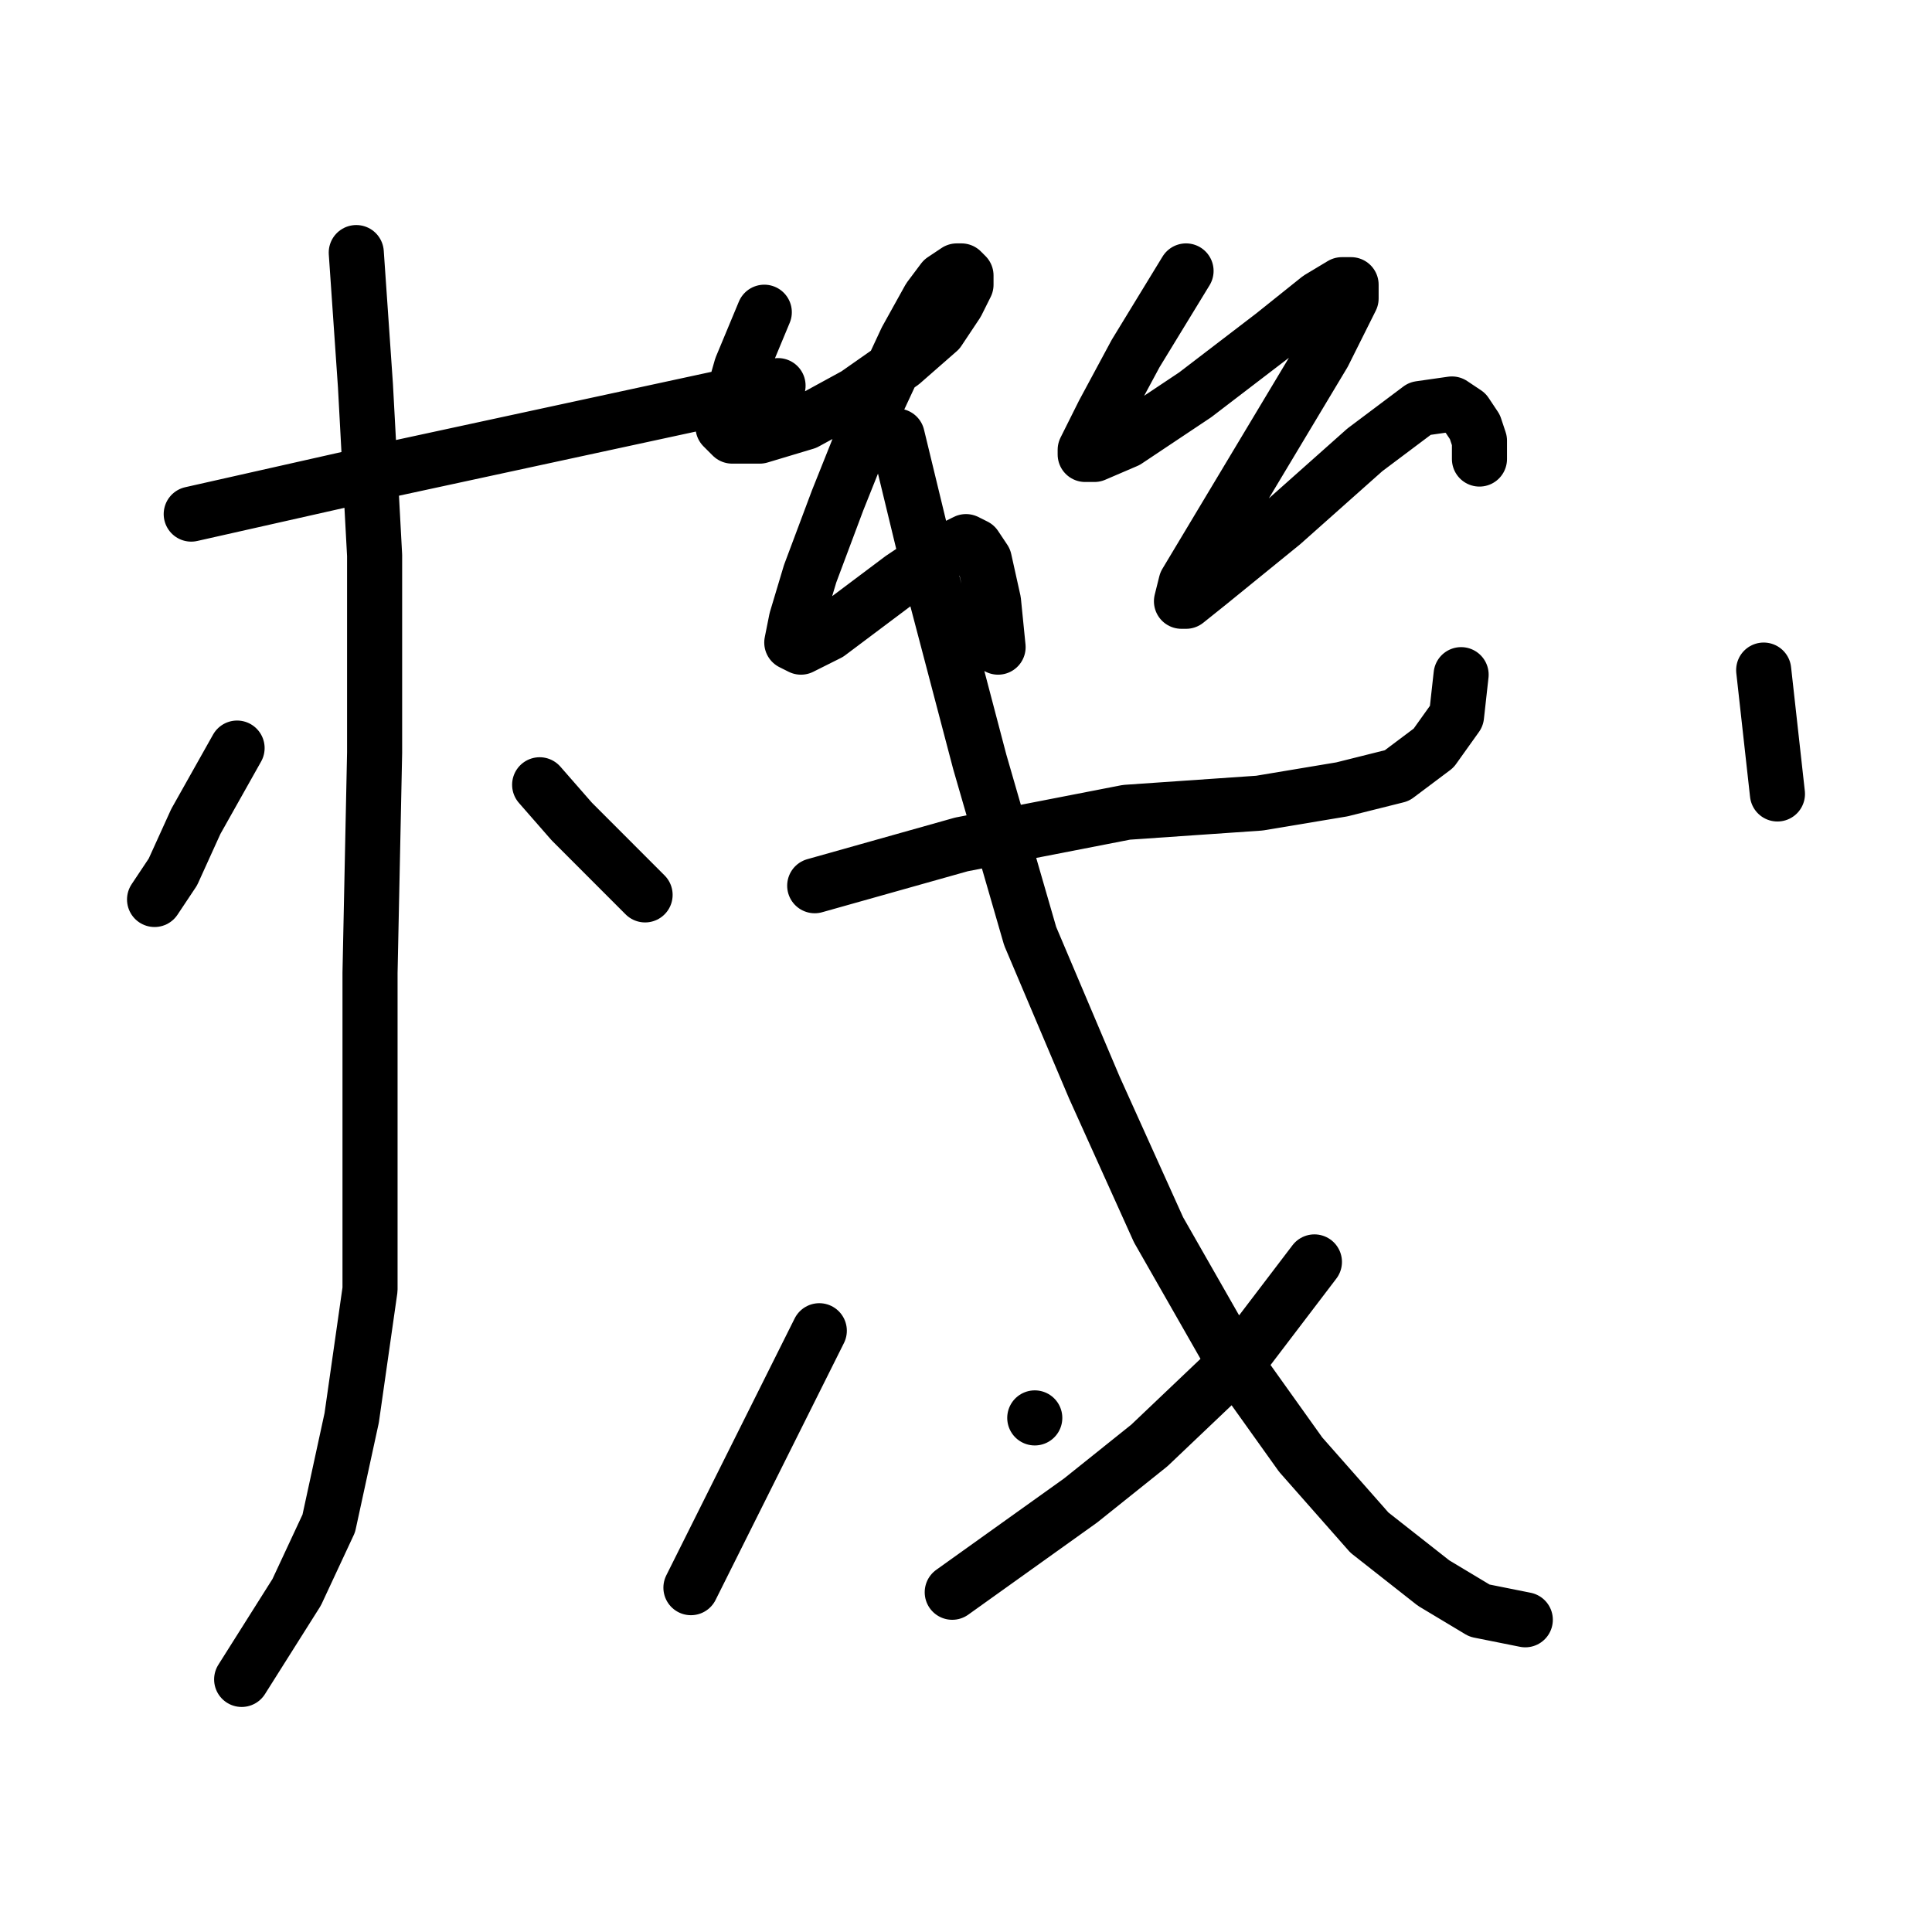
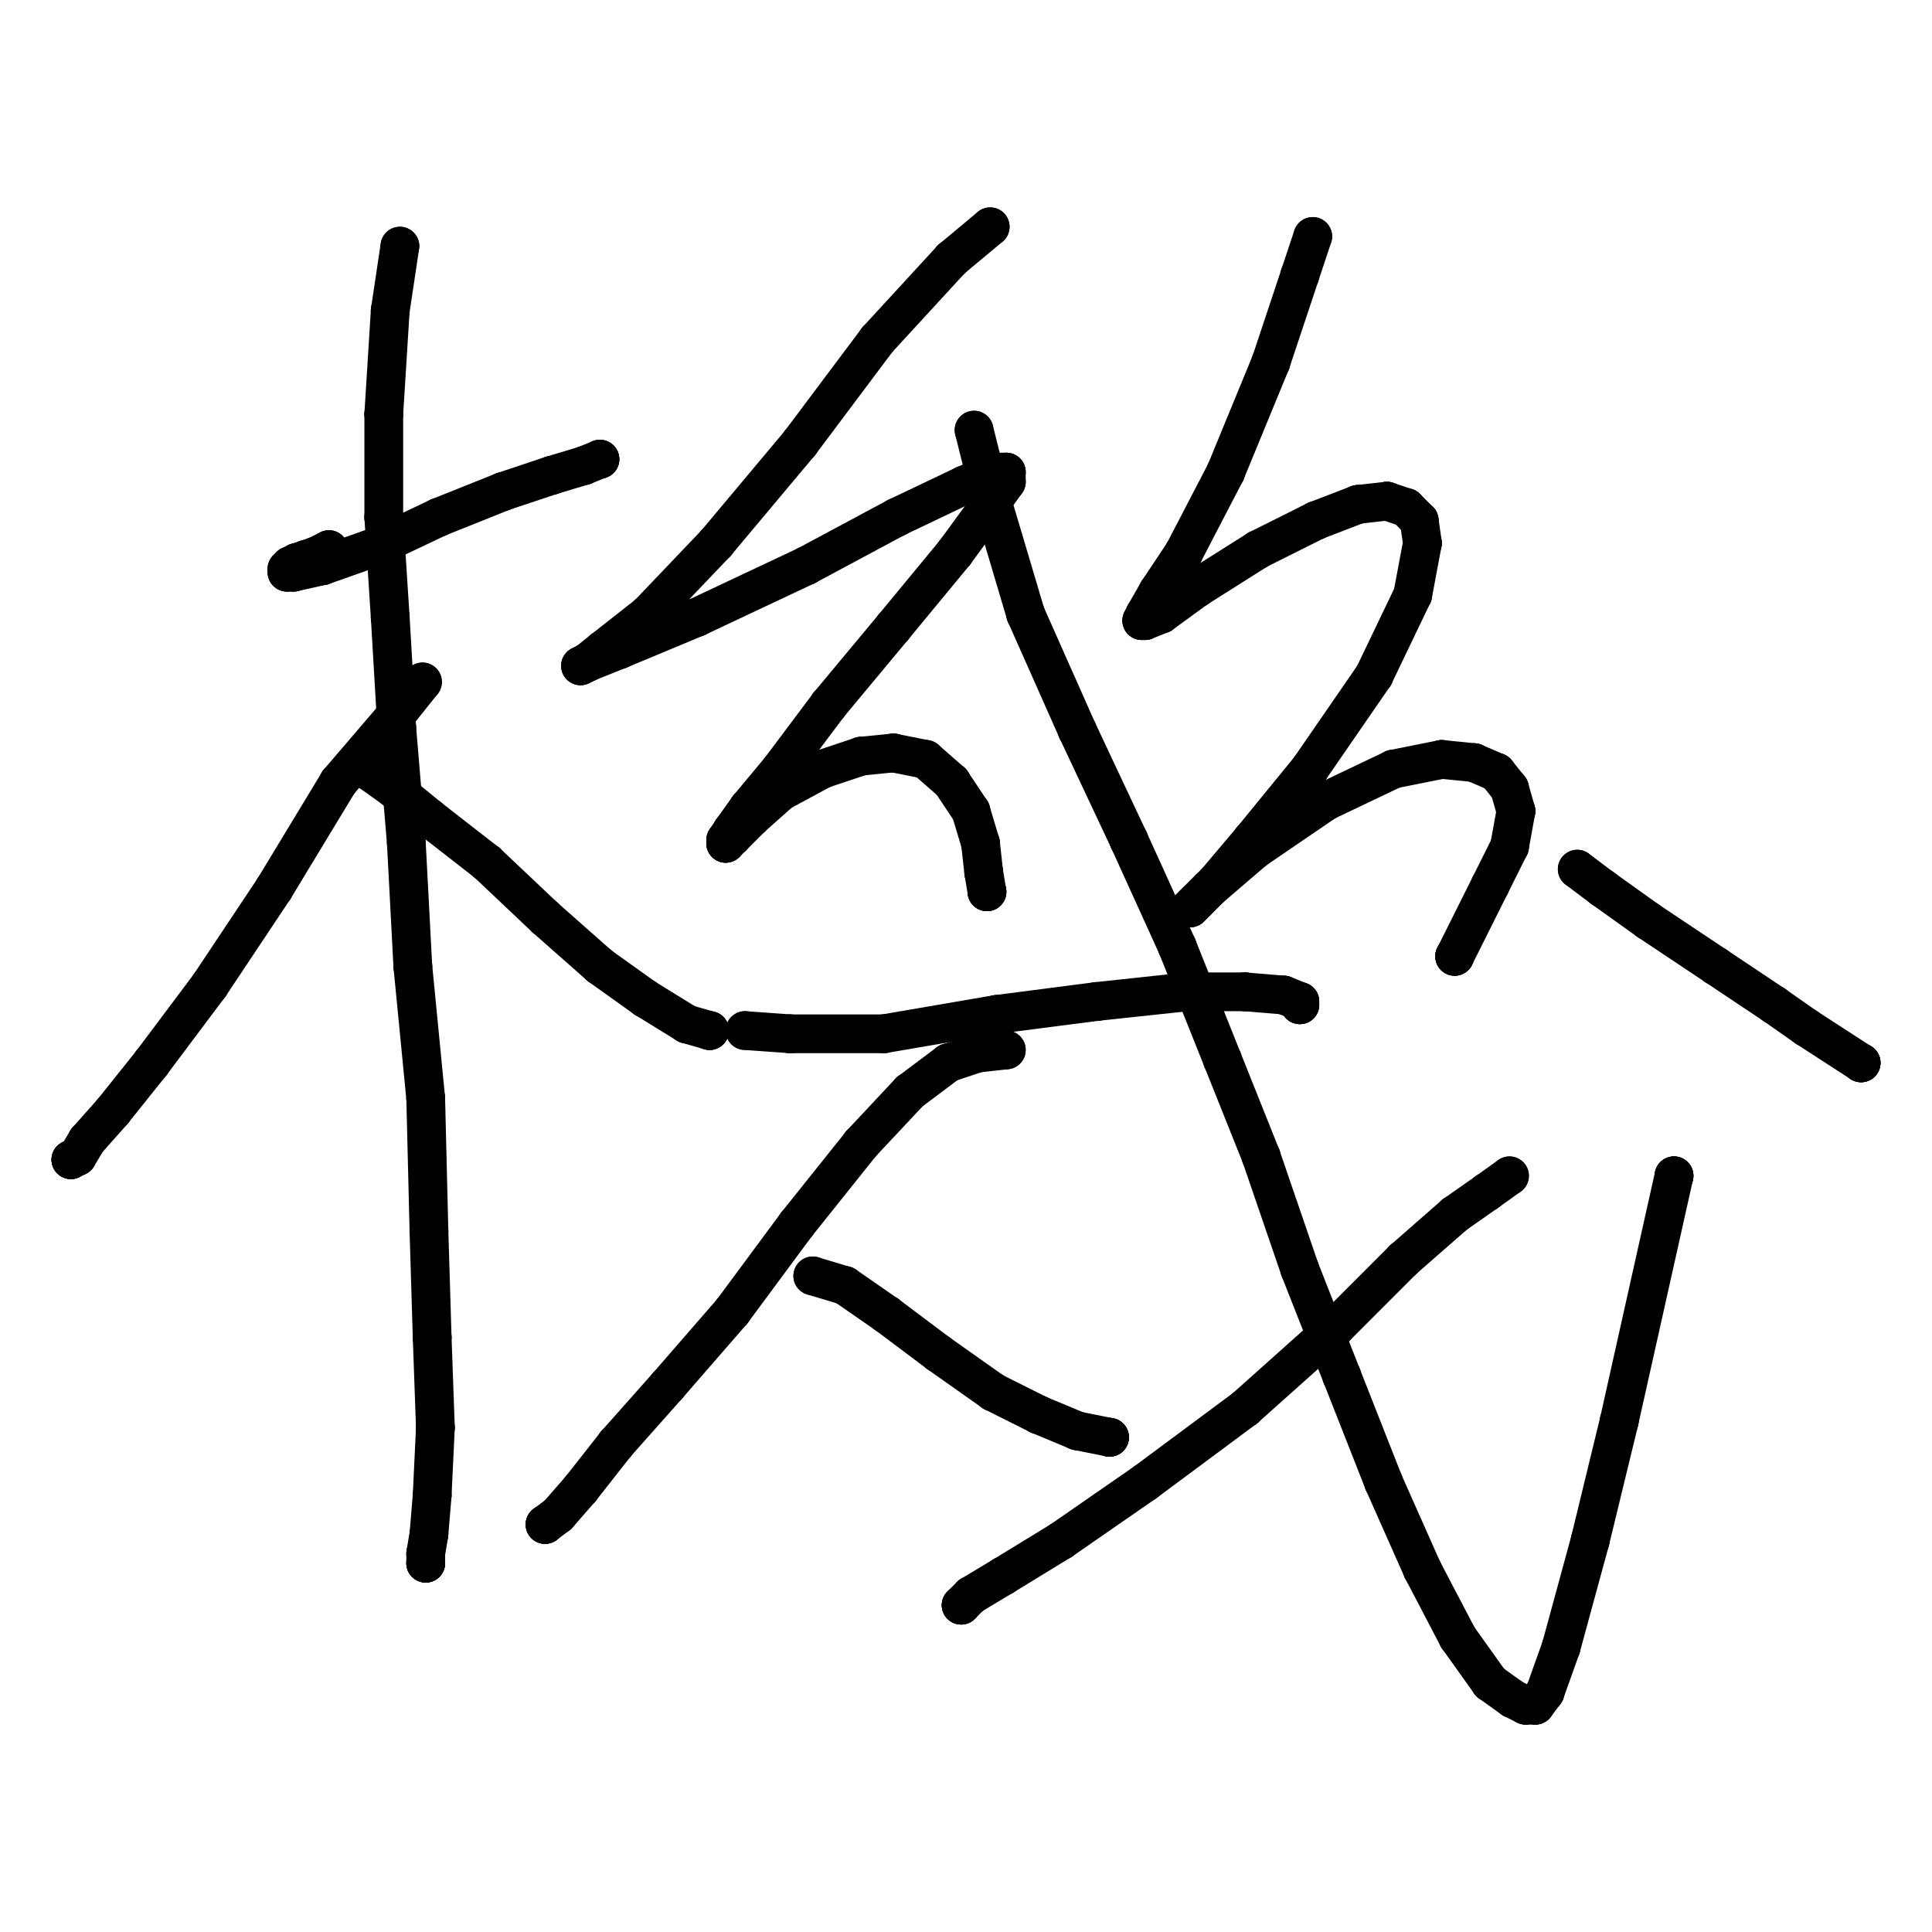
<svg xmlns="http://www.w3.org/2000/svg" viewBox="0 0 300 300" width="300" height="300">
-   <path d="M 29.695 79.828 L 29.695 79.828 L 58.169 73.416 L 120.814 59.88 M 55.322 39.221 L 55.322 39.221 L 56.746 59.88 L 58.169 86.239 L 58.169 116.873 L 57.458 151.069 L 57.458 178.853 L 57.458 200.225 L 54.61 220.172 L 51.051 236.558 L 46.068 247.244 L 37.525 260.779 M 36.814 116.161 L 36.814 116.161 L 30.407 127.559 L 26.847 135.396 L 24.0 139.67 M 83.797 121.86 L 83.797 121.86 L 88.78 127.559 L 100.169 138.958 M 118.678 48.482 L 118.678 48.482 L 115.119 57.031 L 113.695 62.018 L 112.271 64.155 L 112.271 66.292 L 113.695 67.717 L 117.966 67.717 L 125.085 65.58 L 132.915 61.305 L 140.034 56.318 L 145.729 51.332 L 148.576 47.057 L 150 44.207 L 150 42.783 L 149.288 42.07 L 148.576 42.07 L 146.441 43.495 L 144.305 46.345 L 140.746 52.756 L 135.763 63.442 L 130.068 77.691 L 125.797 89.089 L 123.661 96.213 L 122.949 99.775 L 124.373 100.488 L 128.644 98.35 L 134.339 94.076 L 140.034 89.802 L 144.305 86.952 L 147.153 85.527 L 148.576 84.815 L 150 84.102 L 151.424 84.815 L 152.847 86.952 L 154.271 93.364 L 154.983 100.488 M 184.169 42.07 L 184.169 42.07 L 176.339 54.894 L 171.356 64.155 L 169.22 68.429 L 168.508 69.854 L 168.508 70.567 L 169.932 70.567 L 174.915 68.429 L 185.593 61.305 L 197.695 52.044 L 204.814 46.345 L 208.373 44.207 L 209.797 44.207 L 209.797 46.345 L 205.525 54.894 L 196.983 69.142 L 188.441 83.39 L 184.169 90.514 L 183.458 93.364 L 184.169 93.364 L 187.729 90.514 L 199.119 81.253 L 211.932 69.854 L 220.475 63.442 L 225.458 62.73 L 227.593 64.155 L 229.017 66.292 L 229.729 68.429 L 229.729 71.279 M 126.508 137.533 L 126.508 137.533 L 149.288 131.121 L 174.915 126.134 L 195.559 124.71 L 208.373 122.572 L 216.915 120.435 L 222.61 116.161 L 226.169 111.174 L 226.881 104.762 M 139.322 67.717 L 139.322 67.717 L 145.017 91.226 L 152.136 118.298 L 159.966 145.369 L 169.932 168.879 L 179.898 190.963 L 191.288 210.911 L 201.966 225.871 L 212.644 237.982 L 222.61 245.819 L 229.729 250.093 L 236.847 251.518 M 273.864 104.05 L 273.864 104.05 L 276.0 123.285 M 204.102 195.95 L 204.102 195.95 L 192.712 210.911 L 178.475 224.447 L 167.797 232.995 L 147.864 247.244 M 127.22 206.636 L 127.22 206.636 L 120.814 219.46 L 107.288 246.531 M 160.678 220.172 L 160.678 220.172 " stroke="black" stroke-width="8.554" fill="none" stroke-linecap="round" stroke-linejoin="round" />
+   <circle cx="51.079" cy="85.339" r="3.009" fill="black" />
+   <circle cx="49.075" cy="86.341" r="3.009" fill="black" />
+   <path d="M 51.079 85.339 L 49.075 86.341" stroke="black" stroke-width="6.019" stroke-linecap="round" />
+   <circle cx="47.573" cy="86.843" r="3.009" fill="black" />
+   <path d="M 49.075 86.341 L 47.573 86.843" stroke="black" stroke-width="6.019" stroke-linecap="round" />
+   <circle cx="46.07" cy="87.344" r="3.009" fill="black" />
+   <path d="M 47.573 86.843 L 46.07 87.344" stroke="black" stroke-width="6.019" stroke-linecap="round" />
+   <circle cx="45.068" cy="87.845" r="3.009" fill="black" />
+   <path d="M 46.07 87.344 L 45.068 87.845" stroke="black" stroke-width="6.019" stroke-linecap="round" />
+   <circle cx="44.567" cy="88.346" r="3.009" fill="black" />
+   <path d="M 45.068 87.845 L 44.567 88.346" stroke="black" stroke-width="6.019" stroke-linecap="round" />
+   <circle cx="44.567" cy="88.848" r="3.009" fill="black" />
+   <path d="M 44.567 88.346 L 44.567 88.848" stroke="black" stroke-width="6.019" stroke-linecap="round" />
+   <circle cx="45.569" cy="88.848" r="3.009" fill="black" />
+   <path d="M 44.567 88.848 L 45.569 88.848" stroke="black" stroke-width="6.019" stroke-linecap="round" />
+   <circle cx="50.077" cy="87.845" r="3.009" fill="black" />
+   <path d="M 45.569 88.848 L 50.077 87.845" stroke="black" stroke-width="6.019" stroke-linecap="round" />
+   <circle cx="58.592" cy="84.838" r="3.009" fill="black" />
+   <path d="M 50.077 87.845 L 58.592 84.838" stroke="black" stroke-width="6.019" stroke-linecap="round" />
+   <circle cx="68.108" cy="80.326" r="3.009" fill="black" />
+   <path d="M 58.592 84.838 L 68.108 80.326" stroke="black" stroke-width="6.019" stroke-linecap="round" />
+   <circle cx="78.126" cy="76.316" r="3.009" fill="black" />
+   <path d="M 68.108 80.326 L 78.126 76.316" stroke="black" stroke-width="6.019" stroke-linecap="round" />
+   <circle cx="85.639" cy="73.81" r="3.009" fill="black" />
+   <path d="M 78.126 76.316 L 85.639 73.81" stroke="black" stroke-width="6.019" stroke-linecap="round" />
+   <circle cx="90.647" cy="72.306" r="3.009" fill="black" />
+   <path d="M 85.639 73.81 L 90.647 72.306" stroke="black" stroke-width="6.019" stroke-linecap="round" />
+   <circle cx="93.152" cy="71.304" r="3.009" fill="black" />
+   <path d="M 90.647 72.306 L 93.152 71.304" stroke="black" stroke-width="6.019" stroke-linecap="round" />
+   <circle cx="93.152" cy="71.304" r="3.009" fill="black" />
+   <path d="M 93.152 71.304 L 93.152 71.304" stroke="black" stroke-width="6.019" stroke-linecap="round" />
+   <circle cx="62.098" cy="38.221" r="3.009" fill="black" />
+   <circle cx="60.595" cy="48.246" r="3.009" fill="black" />
+   <path d="M 62.098 38.221 L 60.595 48.246" stroke="black" stroke-width="6.019" stroke-linecap="round" />
+   <circle cx="59.593" cy="64.286" r="3.009" fill="black" />
+   <path d="M 60.595 48.246 L 59.593 64.286" stroke="black" stroke-width="6.019" stroke-linecap="round" />
+   <circle cx="59.593" cy="80.326" r="3.009" fill="black" />
+   <path d="M 59.593 64.286 L 59.593 80.326" stroke="black" stroke-width="6.019" stroke-linecap="round" />
+   <circle cx="60.595" cy="95.865" r="3.009" fill="black" />
+   <path d="M 59.593 80.326 L 60.595 95.865" stroke="black" stroke-width="6.019" stroke-linecap="round" />
+   <circle cx="61.597" cy="112.908" r="3.009" fill="black" />
+   <path d="M 60.595 95.865 L 61.597 112.908" stroke="black" stroke-width="6.019" stroke-linecap="round" />
+   <circle cx="63.1" cy="130.953" r="3.009" fill="black" />
+   <path d="M 61.597 112.908 L 63.1 130.953" stroke="black" stroke-width="6.019" stroke-linecap="round" />
+   <circle cx="64.101" cy="150" r="3.009" fill="black" />
+   <path d="M 63.1 130.953 L 64.101 150" stroke="black" stroke-width="6.019" stroke-linecap="round" />
+   <circle cx="66.105" cy="170.551" r="3.009" fill="black" />
+   <path d="M 64.101 150 L 66.105 170.551" stroke="black" stroke-width="6.019" stroke-linecap="round" />
+   <circle cx="66.606" cy="191.102" r="3.009" fill="black" />
+   <path d="M 66.105 170.551 L 66.606 191.102" stroke="black" stroke-width="6.019" stroke-linecap="round" />
+   <circle cx="67.106" cy="207.644" r="3.009" fill="black" />
+   <path d="M 66.606 191.102 L 67.106 207.644" stroke="black" stroke-width="6.019" stroke-linecap="round" />
+   <circle cx="67.607" cy="221.679" r="3.009" fill="black" />
+   <path d="M 67.106 207.644 L 67.607 221.679" stroke="black" stroke-width="6.019" stroke-linecap="round" />
+   <circle cx="67.106" cy="232.205" r="3.009" fill="black" />
+   <path d="M 67.607 221.679 L 67.106 232.205" stroke="black" stroke-width="6.019" stroke-linecap="round" />
+   <circle cx="66.606" cy="238.22" r="3.009" fill="black" />
+   <path d="M 67.106 232.205 L 66.606 238.22" stroke="black" stroke-width="6.019" stroke-linecap="round" />
+   <circle cx="66.105" cy="241.227" r="3.009" fill="black" />
+   <path d="M 66.606 238.22 L 66.105 241.227" stroke="black" stroke-width="6.019" stroke-linecap="round" />
+   <circle cx="66.105" cy="242.731" r="3.009" fill="black" />
+   <path d="M 66.105 241.227 L 66.105 242.731" stroke="black" stroke-width="6.019" stroke-linecap="round" />
+   <circle cx="66.105" cy="242.731" r="3.009" fill="black" />
+   <path d="M 66.105 242.731 L 66.105 242.731" stroke="black" stroke-width="6.019" stroke-linecap="round" />
+   <circle cx="65.604" cy="105.89" r="3.009" fill="black" />
+   <circle cx="61.597" cy="110.903" r="3.009" fill="black" />
+   <path d="M 65.604 105.89 L 61.597 110.903" stroke="black" stroke-width="6.019" stroke-linecap="round" />
+   <circle cx="52.581" cy="121.429" r="3.009" fill="black" />
+   <path d="M 61.597 110.903 L 52.581 121.429" stroke="black" stroke-width="6.019" stroke-linecap="round" />
+   <circle cx="42.564" cy="137.97" r="3.009" fill="black" />
+   <path d="M 52.581 121.429 L 42.564 137.97" stroke="black" stroke-width="6.019" stroke-linecap="round" />
+   <circle cx="32.547" cy="153.007" r="3.009" fill="black" />
+   <path d="M 42.564 137.97 L 32.547 153.007" stroke="black" stroke-width="6.019" stroke-linecap="round" />
+   <circle cx="23.531" cy="165.037" r="3.009" fill="black" />
+   <path d="M 32.547 153.007 L 23.531 165.037" stroke="black" stroke-width="6.019" stroke-linecap="round" />
+   <circle cx="17.521" cy="172.556" r="3.009" fill="black" />
+   <path d="M 23.531 165.037 L 17.521 172.556" stroke="black" stroke-width="6.019" stroke-linecap="round" />
+   <circle cx="13.514" cy="177.067" r="3.009" fill="black" />
+   <path d="M 17.521 172.556 L 13.514 177.067" stroke="black" stroke-width="6.019" stroke-linecap="round" />
+   <circle cx="12.011" cy="179.574" r="3.009" fill="black" />
+   <path d="M 13.514 177.067 L 12.011 179.574" stroke="black" stroke-width="6.019" stroke-linecap="round" />
+   <circle cx="11.009" cy="180.075" r="3.009" fill="black" />
+   <path d="M 12.011 179.574 L 11.009 180.075" stroke="black" stroke-width="6.019" stroke-linecap="round" />
+   <circle cx="11.009" cy="180.075" r="3.009" fill="black" />
+   <path d="M 11.009 180.075 L 11.009 180.075" stroke="black" stroke-width="6.019" stroke-linecap="round" />
+   <circle cx="57.59" cy="119.925" r="3.009" fill="black" />
+   <circle cx="61.096" cy="122.431" r="3.009" fill="black" />
+   <path d="M 57.59 119.925 L 61.096 122.431" stroke="black" stroke-width="6.019" stroke-linecap="round" />
+   <circle cx="66.606" cy="126.943" r="3.009" fill="black" />
+   <path d="M 61.096 122.431 L 66.606 126.943" stroke="black" stroke-width="6.019" stroke-linecap="round" />
+   <circle cx="75.621" cy="133.96" r="3.009" fill="black" />
+   <path d="M 66.606 126.943 L 75.621 133.96" stroke="black" stroke-width="6.019" stroke-linecap="round" />
+   <circle cx="84.637" cy="142.481" r="3.009" fill="black" />
+   <path d="M 75.621 133.96 L 84.637 142.481" stroke="black" stroke-width="6.019" stroke-linecap="round" />
+   <circle cx="93.152" cy="150" r="3.009" fill="black" />
+   <path d="M 84.637 142.481 L 93.152 150" stroke="black" stroke-width="6.019" stroke-linecap="round" />
+   <circle cx="100.164" cy="155.012" r="3.009" fill="black" />
+   <path d="M 93.152 150 L 100.164 155.012" stroke="black" stroke-width="6.019" stroke-linecap="round" />
+   <circle cx="106.675" cy="159.022" r="3.009" fill="black" />
+   <path d="M 100.164 155.012 L 106.675 159.022" stroke="black" stroke-width="6.019" stroke-linecap="round" />
+   <circle cx="110.181" cy="160.025" r="3.009" fill="black" />
+   <path d="M 106.675 159.022 L 110.181 160.025" stroke="black" stroke-width="6.019" stroke-linecap="round" />
+   <circle cx="110.181" cy="160.025" r="3.009" fill="black" />
+   <path d="M 110.181 160.025 L 110.181 160.025" stroke="black" stroke-width="6.019" stroke-linecap="round" />
+   <circle cx="153.756" cy="35.214" r="3.009" fill="black" />
+   <circle cx="147.746" cy="40.226" r="3.009" fill="black" />
+   <path d="M 153.756 35.214 L 147.746 40.226" stroke="black" stroke-width="6.019" stroke-linecap="round" />
+   <circle cx="136.226" cy="52.758" r="3.009" fill="black" />
+   <path d="M 147.746 40.226 L 136.226 52.758" stroke="black" stroke-width="6.019" stroke-linecap="round" />
+   <circle cx="124.205" cy="68.798" r="3.009" fill="black" />
+   <path d="M 136.226 52.758 L 124.205 68.798" stroke="black" stroke-width="6.019" stroke-linecap="round" />
+   <circle cx="111.183" cy="84.336" r="3.009" fill="black" />
+   <path d="M 124.205 68.798 L 111.183 84.336" stroke="black" stroke-width="6.019" stroke-linecap="round" />
+   <circle cx="100.665" cy="95.364" r="3.009" fill="black" />
+   <path d="M 111.183 84.336 L 100.665 95.364" stroke="black" stroke-width="6.019" stroke-linecap="round" />
+   <circle cx="93.652" cy="100.878" r="3.009" fill="black" />
+   <path d="M 100.665 95.364 L 93.652 100.878" stroke="black" stroke-width="6.019" stroke-linecap="round" />
+   <circle cx="91.148" cy="102.883" r="3.009" fill="black" />
+   <path d="M 93.652 100.878 L 91.148 102.883" stroke="black" stroke-width="6.019" stroke-linecap="round" />
+   <circle cx="90.146" cy="103.384" r="3.009" fill="black" />
+   <path d="M 91.148 102.883 L 90.146 103.384" stroke="black" stroke-width="6.019" stroke-linecap="round" />
+   <circle cx="91.148" cy="102.883" r="3.009" fill="black" />
+   <path d="M 90.146 103.384 L 91.148 102.883" stroke="black" stroke-width="6.019" stroke-linecap="round" />
+   <circle cx="96.157" cy="100.878" r="3.009" fill="black" />
+   <path d="M 91.148 102.883 L 96.157 100.878" stroke="black" stroke-width="6.019" stroke-linecap="round" />
+   <circle cx="108.178" cy="95.865" r="3.009" fill="black" />
+   <path d="M 96.157 100.878 L 108.178 95.865" stroke="black" stroke-width="6.019" stroke-linecap="round" />
+   <circle cx="125.207" cy="87.845" r="3.009" fill="black" />
+   <path d="M 108.178 95.865 L 125.207 87.845" stroke="black" stroke-width="6.019" stroke-linecap="round" />
+   <circle cx="139.231" cy="80.326" r="3.009" fill="black" />
+   <path d="M 125.207 87.845 L 139.231 80.326" stroke="black" stroke-width="6.019" stroke-linecap="round" />
+   <circle cx="149.75" cy="75.314" r="3.009" fill="black" />
+   <path d="M 139.231 80.326 L 149.75 75.314" stroke="black" stroke-width="6.019" stroke-linecap="round" />
+   <circle cx="154.257" cy="73.309" r="3.009" fill="black" />
+   <path d="M 149.75 75.314 L 154.257 73.309" stroke="black" stroke-width="6.019" stroke-linecap="round" />
+   <circle cx="156.261" cy="73.309" r="3.009" fill="black" />
+   <path d="M 154.257 73.309 L 156.261 73.309" stroke="black" stroke-width="6.019" stroke-linecap="round" />
+   <circle cx="156.261" cy="74.813" r="3.009" fill="black" />
+   <path d="M 156.261 73.309 L 156.261 74.813" stroke="black" stroke-width="6.019" stroke-linecap="round" />
+   <circle cx="153.756" cy="78.321" r="3.009" fill="black" />
+   <path d="M 156.261 74.813 L 153.756 78.321" stroke="black" stroke-width="6.019" stroke-linecap="round" />
+   <circle cx="148.247" cy="85.84" r="3.009" fill="black" />
+   <path d="M 153.756 78.321 L 148.247 85.84" stroke="black" stroke-width="6.019" stroke-linecap="round" />
+   <circle cx="138.73" cy="97.369" r="3.009" fill="black" />
+   <path d="M 148.247 85.84 L 138.73 97.369" stroke="black" stroke-width="6.019" stroke-linecap="round" />
+   <circle cx="128.713" cy="109.399" r="3.009" fill="black" />
+   <path d="M 138.73 97.369 L 128.713 109.399" stroke="black" stroke-width="6.019" stroke-linecap="round" />
+   <circle cx="121.2" cy="119.424" r="3.009" fill="black" />
+   <path d="M 128.713 109.399 L 121.2 119.424" stroke="black" stroke-width="6.019" stroke-linecap="round" />
+   <circle cx="116.191" cy="125.439" r="3.009" fill="black" />
+   <path d="M 121.2 119.424 L 116.191 125.439" stroke="black" stroke-width="6.019" stroke-linecap="round" />
+   <circle cx="113.687" cy="128.948" r="3.009" fill="black" />
+   <path d="M 116.191 125.439 L 113.687 128.948" stroke="black" stroke-width="6.019" stroke-linecap="round" />
+   <circle cx="112.685" cy="130.451" r="3.009" fill="black" />
+   <path d="M 113.687 128.948 L 112.685 130.451" stroke="black" stroke-width="6.019" stroke-linecap="round" />
+   <circle cx="112.685" cy="130.953" r="3.009" fill="black" />
+   <path d="M 112.685 130.451 L 112.685 130.953" stroke="black" stroke-width="6.019" stroke-linecap="round" />
+   <circle cx="113.687" cy="129.95" r="3.009" fill="black" />
+   <path d="M 112.685 130.953 L 113.687 129.95" stroke="black" stroke-width="6.019" stroke-linecap="round" />
+   <circle cx="116.692" cy="126.943" r="3.009" fill="black" />
+   <path d="M 113.687 129.95 L 116.692 126.943" stroke="black" stroke-width="6.019" stroke-linecap="round" />
+   <circle cx="121.2" cy="122.933" r="3.009" fill="black" />
+   <path d="M 116.692 126.943 L 121.2 122.933" stroke="black" stroke-width="6.019" stroke-linecap="round" />
+   <circle cx="127.711" cy="119.424" r="3.009" fill="black" />
+   <path d="M 121.2 122.933 L 127.711 119.424" stroke="black" stroke-width="6.019" stroke-linecap="round" />
+   <circle cx="133.722" cy="117.419" r="3.009" fill="black" />
+   <path d="M 127.711 119.424 L 133.722 117.419" stroke="black" stroke-width="6.019" stroke-linecap="round" />
+   <circle cx="138.73" cy="116.918" r="3.009" fill="black" />
+   <path d="M 133.722 117.419 L 138.73 116.918" stroke="black" stroke-width="6.019" stroke-linecap="round" />
+   <circle cx="143.739" cy="117.92" r="3.009" fill="black" />
+   <path d="M 138.73 116.918 L 143.739 117.92" stroke="black" stroke-width="6.019" stroke-linecap="round" />
+   <circle cx="147.746" cy="121.429" r="3.009" fill="black" />
+   <path d="M 143.739 117.92 L 147.746 121.429" stroke="black" stroke-width="6.019" stroke-linecap="round" />
+   <circle cx="150.751" cy="125.94" r="3.009" fill="black" />
+   <path d="M 147.746 121.429 L 150.751 125.94" stroke="black" stroke-width="6.019" stroke-linecap="round" />
+   <circle cx="152.254" cy="130.953" r="3.009" fill="black" />
+   <path d="M 150.751 125.94 L 152.254 130.953" stroke="black" stroke-width="6.019" stroke-linecap="round" />
+   <circle cx="152.755" cy="135.464" r="3.009" fill="black" />
+   <path d="M 152.254 130.953 L 152.755 135.464" stroke="black" stroke-width="6.019" stroke-linecap="round" />
+   <circle cx="153.256" cy="138.471" r="3.009" fill="black" />
+   <path d="M 152.755 135.464 L 153.256 138.471" stroke="black" stroke-width="6.019" stroke-linecap="round" />
+   <circle cx="153.256" cy="138.471" r="3.009" fill="black" />
+   <path d="M 153.256 138.471 L 153.256 138.471" stroke="black" stroke-width="6.019" stroke-linecap="round" />
+   <circle cx="203.843" cy="36.718" r="3.009" fill="black" />
+   <circle cx="201.84" cy="42.733" r="3.009" fill="black" />
+   <path d="M 203.843 36.718 L 201.84 42.733" stroke="black" stroke-width="6.019" stroke-linecap="round" />
+   <circle cx="197.332" cy="56.266" r="3.009" fill="black" />
+   <path d="M 201.84 42.733 L 197.332 56.266" stroke="black" stroke-width="6.019" stroke-linecap="round" />
+   <circle cx="190.32" cy="73.309" r="3.009" fill="black" />
+   <path d="M 197.332 56.266 L 190.32 73.309" stroke="black" stroke-width="6.019" stroke-linecap="round" />
+   <circle cx="183.809" cy="85.84" r="3.009" fill="black" />
+   <path d="M 190.32 73.309 L 183.809 85.84" stroke="black" stroke-width="6.019" stroke-linecap="round" />
+   <circle cx="179.802" cy="91.855" r="3.009" fill="black" />
+   <path d="M 183.809 85.84 L 179.802 91.855" stroke="black" stroke-width="6.019" stroke-linecap="round" />
+   <circle cx="177.798" cy="95.364" r="3.009" fill="black" />
+   <path d="M 179.802 91.855 L 177.798 95.364" stroke="black" stroke-width="6.019" stroke-linecap="round" />
+   <circle cx="177.297" cy="96.366" r="3.009" fill="black" />
+   <path d="M 177.798 95.364 L 177.297 96.366" stroke="black" stroke-width="6.019" stroke-linecap="round" />
+   <circle cx="177.798" cy="96.366" r="3.009" fill="black" />
+   <path d="M 177.297 96.366 L 177.798 96.366" stroke="black" stroke-width="6.019" stroke-linecap="round" />
+   <circle cx="180.302" cy="95.364" r="3.009" fill="black" />
+   <path d="M 177.798 96.366 L 180.302 95.364" stroke="black" stroke-width="6.019" stroke-linecap="round" />
+   <circle cx="185.812" cy="91.354" r="3.009" fill="black" />
+   <path d="M 180.302 95.364 L 185.812 91.354" stroke="black" stroke-width="6.019" stroke-linecap="round" />
+   <circle cx="195.328" cy="85.339" r="3.009" fill="black" />
+   <path d="M 185.812 91.354 L 195.328 85.339" stroke="black" stroke-width="6.019" stroke-linecap="round" />
+   <circle cx="204.344" cy="80.828" r="3.009" fill="black" />
+   <path d="M 195.328 85.339 L 204.344 80.828" stroke="black" stroke-width="6.019" stroke-linecap="round" />
+   <circle cx="210.855" cy="78.321" r="3.009" fill="black" />
+   <path d="M 204.344 80.828 L 210.855 78.321" stroke="black" stroke-width="6.019" stroke-linecap="round" />
+   <circle cx="215.363" cy="77.82" r="3.009" fill="black" />
+   <path d="M 210.855 78.321 L 215.363 77.82" stroke="black" stroke-width="6.019" stroke-linecap="round" />
+   <circle cx="218.368" cy="78.823" r="3.009" fill="black" />
+   <path d="M 215.363 77.82 L 218.368 78.823" stroke="black" stroke-width="6.019" stroke-linecap="round" />
+   <circle cx="220.372" cy="80.828" r="3.009" fill="black" />
+   <path d="M 218.368 78.823 L 220.372 80.828" stroke="black" stroke-width="6.019" stroke-linecap="round" />
+   <circle cx="220.873" cy="84.336" r="3.009" fill="black" />
+   <path d="M 220.372 80.828 L 220.873 84.336" stroke="black" stroke-width="6.019" stroke-linecap="round" />
+   <circle cx="219.37" cy="92.356" r="3.009" fill="black" />
+   <path d="M 220.873 84.336 L 219.37 92.356" stroke="black" stroke-width="6.019" stroke-linecap="round" />
+   <circle cx="213.36" cy="104.888" r="3.009" fill="black" />
+   <path d="M 219.37 92.356 L 213.36 104.888" stroke="black" stroke-width="6.019" stroke-linecap="round" />
+   <circle cx="203.342" cy="119.424" r="3.009" fill="black" />
+   <path d="M 213.36 104.888 L 203.342 119.424" stroke="black" stroke-width="6.019" stroke-linecap="round" />
+   <circle cx="194.327" cy="130.451" r="3.009" fill="black" />
+   <path d="M 203.342 119.424 L 194.327 130.451" stroke="black" stroke-width="6.019" stroke-linecap="round" />
+   <circle cx="188.817" cy="136.968" r="3.009" fill="black" />
+   <path d="M 194.327 130.451 L 188.817 136.968" stroke="black" stroke-width="6.019" stroke-linecap="round" />
+   <circle cx="185.812" cy="139.975" r="3.009" fill="black" />
+   <path d="M 188.817 136.968 L 185.812 139.975" stroke="black" stroke-width="6.019" stroke-linecap="round" />
+   <circle cx="184.81" cy="140.978" r="3.009" fill="black" />
+   <path d="M 185.812 139.975 L 184.81 140.978" stroke="black" stroke-width="6.019" stroke-linecap="round" />
+   <circle cx="185.311" cy="140.476" r="3.009" fill="black" />
+   <path d="M 184.81 140.978 L 185.311 140.476" stroke="black" stroke-width="6.019" stroke-linecap="round" />
+   <circle cx="187.815" cy="137.97" r="3.009" fill="black" />
+   <path d="M 185.311 140.476 L 187.815 137.97" stroke="black" stroke-width="6.019" stroke-linecap="round" />
+   <circle cx="194.828" cy="131.955" r="3.009" fill="black" />
+   <path d="M 187.815 137.97 L 194.828 131.955" stroke="black" stroke-width="6.019" stroke-linecap="round" />
+   <circle cx="205.847" cy="124.436" r="3.009" fill="black" />
+   <path d="M 194.828 131.955 L 205.847 124.436" stroke="black" stroke-width="6.019" stroke-linecap="round" />
+   <circle cx="216.365" cy="119.424" r="3.009" fill="black" />
+   <path d="M 205.847 124.436 L 216.365 119.424" stroke="black" stroke-width="6.019" stroke-linecap="round" />
+   <circle cx="223.878" cy="117.92" r="3.009" fill="black" />
+   <path d="M 216.365 119.424 L 223.878 117.92" stroke="black" stroke-width="6.019" stroke-linecap="round" />
+   <circle cx="228.887" cy="118.421" r="3.009" fill="black" />
+   <path d="M 223.878 117.92 L 228.887 118.421" stroke="black" stroke-width="6.019" stroke-linecap="round" />
+   <circle cx="232.393" cy="119.925" r="3.009" fill="black" />
+   <path d="M 228.887 118.421 L 232.393 119.925" stroke="black" stroke-width="6.019" stroke-linecap="round" />
+   <circle cx="234.396" cy="122.431" r="3.009" fill="black" />
+   <path d="M 232.393 119.925 L 234.396 122.431" stroke="black" stroke-width="6.019" stroke-linecap="round" />
+   <circle cx="235.398" cy="125.94" r="3.009" fill="black" />
+   <path d="M 234.396 122.431 L 235.398 125.94" stroke="black" stroke-width="6.019" stroke-linecap="round" />
+   <circle cx="234.396" cy="131.454" r="3.009" fill="black" />
+   <path d="M 235.398 125.94 L 234.396 131.454" stroke="black" stroke-width="6.019" stroke-linecap="round" />
+   <circle cx="231.391" cy="137.469" r="3.009" fill="black" />
+   <path d="M 234.396 131.454 L 231.391 137.469" stroke="black" stroke-width="6.019" stroke-linecap="round" />
+   <circle cx="225.881" cy="148.496" r="3.009" fill="black" />
+   <path d="M 231.391 137.469 L 225.881 148.496" stroke="black" stroke-width="6.019" stroke-linecap="round" />
+   <circle cx="225.881" cy="148.496" r="3.009" fill="black" />
+   <path d="M 225.881 148.496 L 225.881 148.496" stroke="black" stroke-width="6.019" stroke-linecap="round" />
+   <circle cx="115.691" cy="160.025" r="3.009" fill="black" />
+   <circle cx="122.703" cy="160.526" r="3.009" fill="black" />
+   <path d="M 115.691 160.025 L 122.703 160.526" stroke="black" stroke-width="6.019" stroke-linecap="round" />
+   <circle cx="137.228" cy="160.526" r="3.009" fill="black" />
+   <path d="M 122.703 160.526 L 137.228 160.526" stroke="black" stroke-width="6.019" stroke-linecap="round" />
+   <circle cx="154.758" cy="157.519" r="3.009" fill="black" />
+   <path d="M 137.228 160.526 L 154.758 157.519" stroke="black" stroke-width="6.019" stroke-linecap="round" />
+   <circle cx="170.285" cy="155.514" r="3.009" fill="black" />
+   <path d="M 154.758 157.519 L 170.285 155.514" stroke="black" stroke-width="6.019" stroke-linecap="round" />
+   <circle cx="184.309" cy="154.01" r="3.009" fill="black" />
+   <path d="M 170.285 155.514 L 184.309 154.01" stroke="black" stroke-width="6.019" stroke-linecap="round" />
+   <circle cx="193.325" cy="154.01" r="3.009" fill="black" />
+   <path d="M 184.309 154.01 L 193.325 154.01" stroke="black" stroke-width="6.019" stroke-linecap="round" />
+   <circle cx="199.335" cy="154.511" r="3.009" fill="black" />
+   <path d="M 193.325 154.01 L 199.335 154.511" stroke="black" stroke-width="6.019" stroke-linecap="round" />
+   <circle cx="201.84" cy="155.514" r="3.009" fill="black" />
+   <path d="M 199.335 154.511 L 201.84 155.514" stroke="black" stroke-width="6.019" stroke-linecap="round" />
+   <circle cx="201.84" cy="156.015" r="3.009" fill="black" />
+   <path d="M 201.84 155.514 L 201.84 156.015" stroke="black" stroke-width="6.019" stroke-linecap="round" />
+   <circle cx="201.84" cy="156.015" r="3.009" fill="black" />
+   <path d="M 201.84 156.015 L 201.84 156.015" stroke="black" stroke-width="6.019" stroke-linecap="round" />
+   <circle cx="156.261" cy="163.032" r="3.009" fill="black" />
+   <circle cx="151.753" cy="163.534" r="3.009" fill="black" />
+   <path d="M 156.261 163.032 L 151.753 163.534" stroke="black" stroke-width="6.019" stroke-linecap="round" />
+   <circle cx="147.245" cy="165.037" r="3.009" fill="black" />
+   <path d="M 151.753 163.534 L 147.245 165.037" stroke="black" stroke-width="6.019" stroke-linecap="round" />
+   <circle cx="141.235" cy="169.549" r="3.009" fill="black" />
+   <path d="M 147.245 165.037 L 141.235 169.549" stroke="black" stroke-width="6.019" stroke-linecap="round" />
+   <circle cx="133.722" cy="177.569" r="3.009" fill="black" />
+   <path d="M 141.235 169.549 L 133.722 177.569" stroke="black" stroke-width="6.019" stroke-linecap="round" />
+   <circle cx="123.704" cy="190.1" r="3.009" fill="black" />
+   <path d="M 133.722 177.569 L 123.704 190.1" stroke="black" stroke-width="6.019" stroke-linecap="round" />
+   <circle cx="113.687" cy="203.634" r="3.009" fill="black" />
+   <path d="M 123.704 190.1 L 113.687 203.634" stroke="black" stroke-width="6.019" stroke-linecap="round" />
+   <circle cx="103.67" cy="215.162" r="3.009" fill="black" />
+   <path d="M 113.687 203.634 L 103.67 215.162" stroke="black" stroke-width="6.019" stroke-linecap="round" />
+   <circle cx="95.656" cy="224.185" r="3.009" fill="black" />
+   <path d="M 103.67 215.162 L 95.656 224.185" stroke="black" stroke-width="6.019" stroke-linecap="round" />
+   <circle cx="90.146" cy="231.202" r="3.009" fill="black" />
+   <path d="M 95.656 224.185 L 90.146 231.202" stroke="black" stroke-width="6.019" stroke-linecap="round" />
+   <circle cx="86.64" cy="235.212" r="3.009" fill="black" />
+   <path d="M 90.146 231.202 L 86.64 235.212" stroke="black" stroke-width="6.019" stroke-linecap="round" />
+   <circle cx="84.637" cy="236.716" r="3.009" fill="black" />
+   <path d="M 86.64 235.212 L 84.637 236.716" stroke="black" stroke-width="6.019" stroke-linecap="round" />
+   <circle cx="84.637" cy="236.716" r="3.009" fill="black" />
+   <path d="M 84.637 236.716 L 84.637 236.716" stroke="black" stroke-width="6.019" stroke-linecap="round" />
+   <circle cx="126.209" cy="198.12" r="3.009" fill="black" />
+   <circle cx="131.217" cy="199.624" r="3.009" fill="black" />
+   <path d="M 126.209 198.12 L 131.217 199.624" stroke="black" stroke-width="6.019" stroke-linecap="round" />
+   <circle cx="137.729" cy="204.135" r="3.009" fill="black" />
+   <path d="M 131.217 199.624 L 137.729 204.135" stroke="black" stroke-width="6.019" stroke-linecap="round" />
+   <circle cx="145.743" cy="210.15" r="3.009" fill="black" />
+   <path d="M 137.729 204.135 L 145.743 210.15" stroke="black" stroke-width="6.019" stroke-linecap="round" />
+   <circle cx="154.257" cy="216.165" r="3.009" fill="black" />
+   <path d="M 145.743 210.15 L 154.257 216.165" stroke="black" stroke-width="6.019" stroke-linecap="round" />
+   <circle cx="161.269" cy="219.674" r="3.009" fill="black" />
+   <path d="M 154.257 216.165 L 161.269 219.674" stroke="black" stroke-width="6.019" stroke-linecap="round" />
+   <circle cx="167.28" cy="222.18" r="3.009" fill="black" />
+   <path d="M 161.269 219.674 L 167.28 222.18" stroke="black" stroke-width="6.019" stroke-linecap="round" />
+   <circle cx="172.289" cy="223.182" r="3.009" fill="black" />
+   <path d="M 167.28 222.18 L 172.289 223.182" stroke="black" stroke-width="6.019" stroke-linecap="round" />
+   <circle cx="172.289" cy="223.182" r="3.009" fill="black" />
+   <path d="M 172.289 223.182 L 172.289 223.182" stroke="black" stroke-width="6.019" stroke-linecap="round" />
+   <circle cx="151.252" cy="66.793" r="3.009" fill="black" />
+   <circle cx="153.756" cy="76.818" r="3.009" fill="black" />
+   <path d="M 151.252 66.793 L 153.756 76.818" stroke="black" stroke-width="6.019" stroke-linecap="round" />
+   <circle cx="159.266" cy="95.364" r="3.009" fill="black" />
+   <path d="M 153.756 76.818 L 159.266 95.364" stroke="black" stroke-width="6.019" stroke-linecap="round" />
+   <circle cx="167.28" cy="113.409" r="3.009" fill="black" />
+   <path d="M 159.266 95.364 L 167.28 113.409" stroke="black" stroke-width="6.019" stroke-linecap="round" />
+   <circle cx="175.294" cy="130.451" r="3.009" fill="black" />
+   <path d="M 167.28 113.409 L 175.294 130.451" stroke="black" stroke-width="6.019" stroke-linecap="round" />
+   <circle cx="182.807" cy="146.993" r="3.009" fill="black" />
+   <path d="M 175.294 130.451 L 182.807 146.993" stroke="black" stroke-width="6.019" stroke-linecap="round" />
+   <circle cx="189.819" cy="164.536" r="3.009" fill="black" />
+   <path d="M 182.807 146.993 L 189.819 164.536" stroke="black" stroke-width="6.019" stroke-linecap="round" />
+   <circle cx="195.829" cy="179.574" r="3.009" fill="black" />
+   <path d="M 189.819 164.536 L 195.829 179.574" stroke="black" stroke-width="6.019" stroke-linecap="round" />
+   <circle cx="201.84" cy="197.117" r="3.009" fill="black" />
+   <path d="M 195.829 179.574 L 201.84 197.117" stroke="black" stroke-width="6.019" stroke-linecap="round" />
+   <circle cx="208.351" cy="213.659" r="3.009" fill="black" />
+   <path d="M 201.84 197.117 L 208.351 213.659" stroke="black" stroke-width="6.019" stroke-linecap="round" />
+   <circle cx="214.862" cy="230.2" r="3.009" fill="black" />
+   <path d="M 208.351 213.659 L 214.862 230.2" stroke="black" stroke-width="6.019" stroke-linecap="round" />
+   <circle cx="220.873" cy="243.734" r="3.009" fill="black" />
+   <path d="M 214.862 230.2 L 220.873 243.734" stroke="black" stroke-width="6.019" stroke-linecap="round" />
+   <circle cx="226.382" cy="254.26" r="3.009" fill="black" />
+   <path d="M 220.873 243.734 L 226.382 254.26" stroke="black" stroke-width="6.019" stroke-linecap="round" />
+   <circle cx="231.391" cy="261.277" r="3.009" fill="black" />
+   <path d="M 226.382 254.26 L 231.391 261.277" stroke="black" stroke-width="6.019" stroke-linecap="round" />
+   <circle cx="234.897" cy="263.784" r="3.009" fill="black" />
+   <path d="M 231.391 261.277 L 234.897 263.784" stroke="black" stroke-width="6.019" stroke-linecap="round" />
+   <circle cx="236.9" cy="264.786" r="3.009" fill="black" />
+   <path d="M 234.897 263.784 L 236.9 264.786" stroke="black" stroke-width="6.019" stroke-linecap="round" />
+   <circle cx="238.403" cy="264.786" r="3.009" fill="black" />
+   <path d="M 236.9 264.786 L 238.403 264.786" stroke="black" stroke-width="6.019" stroke-linecap="round" />
+   <circle cx="239.906" cy="262.781" r="3.009" fill="black" />
+   <path d="M 238.403 264.786 L 239.906 262.781" stroke="black" stroke-width="6.019" stroke-linecap="round" />
+   <circle cx="242.41" cy="255.764" r="3.009" fill="black" />
+   <path d="M 239.906 262.781 L 242.41 255.764" stroke="black" stroke-width="6.019" stroke-linecap="round" />
+   <circle cx="246.918" cy="239.222" r="3.009" fill="black" />
+   <path d="M 242.41 255.764 L 246.918 239.222" stroke="black" stroke-width="6.019" stroke-linecap="round" />
+   <circle cx="251.426" cy="220.676" r="3.009" fill="black" />
+   <path d="M 246.918 239.222 L 251.426 220.676" stroke="black" stroke-width="6.019" stroke-linecap="round" />
+   <circle cx="259.94" cy="182.581" r="3.009" fill="black" />
+   <path d="M 251.426 220.676 L 259.94 182.581" stroke="black" stroke-width="6.019" stroke-linecap="round" />
+   <circle cx="259.94" cy="182.581" r="3.009" fill="black" />
+   <path d="M 259.94 182.581 L 259.94 182.581" stroke="black" stroke-width="6.019" stroke-linecap="round" />
+   <circle cx="244.914" cy="134.963" r="3.009" fill="black" />
+   <circle cx="248.921" cy="137.97" r="3.009" fill="black" />
+   <path d="M 244.914 134.963 L 248.921 137.97" stroke="black" stroke-width="6.019" stroke-linecap="round" />
+   <circle cx="255.933" cy="142.983" r="3.009" fill="black" />
+   <path d="M 248.921 137.97 L 255.933 142.983" stroke="black" stroke-width="6.019" stroke-linecap="round" />
+   <circle cx="266.452" cy="150" r="3.009" fill="black" />
+   <path d="M 255.933 142.983 L 266.452 150" stroke="black" stroke-width="6.019" stroke-linecap="round" />
+   <circle cx="275.467" cy="156.015" r="3.009" fill="black" />
+   <path d="M 266.452 150 L 275.467 156.015" stroke="black" stroke-width="6.019" stroke-linecap="round" />
+   <circle cx="280.476" cy="159.524" r="3.009" fill="black" />
+   <path d="M 275.467 156.015 L 280.476 159.524" stroke="black" stroke-width="6.019" stroke-linecap="round" />
+   <circle cx="288.991" cy="165.037" r="3.009" fill="black" />
+   <path d="M 280.476 159.524 L 288.991 165.037" stroke="black" stroke-width="6.019" stroke-linecap="round" />
+   <circle cx="288.991" cy="165.037" r="3.009" fill="black" />
+   <path d="M 288.991 165.037 L 288.991 165.037" stroke="black" stroke-width="6.019" stroke-linecap="round" />
+   <circle cx="234.396" cy="182.581" r="3.009" fill="black" />
+   <circle cx="230.89" cy="185.087" r="3.009" fill="black" />
+   <path d="M 234.396 182.581 L 230.89 185.087" stroke="black" stroke-width="6.019" stroke-linecap="round" />
+   <circle cx="225.881" cy="188.596" r="3.009" fill="black" />
+   <path d="M 230.89 185.087 L 225.881 188.596" stroke="black" stroke-width="6.019" stroke-linecap="round" />
+   <circle cx="217.867" cy="195.614" r="3.009" fill="black" />
+   <path d="M 225.881 188.596 L 217.867 195.614" stroke="black" stroke-width="6.019" stroke-linecap="round" />
+   <circle cx="207.349" cy="206.14" r="3.009" fill="black" />
+   <path d="M 217.867 195.614 L 207.349 206.14" stroke="black" stroke-width="6.019" stroke-linecap="round" />
+   <circle cx="193.325" cy="218.671" r="3.009" fill="black" />
+   <path d="M 207.349 206.14 L 193.325 218.671" stroke="black" stroke-width="6.019" stroke-linecap="round" />
+   <circle cx="177.798" cy="230.2" r="3.009" fill="black" />
+   <path d="M 193.325 218.671 L 177.798 230.2" stroke="black" stroke-width="6.019" stroke-linecap="round" />
+   <circle cx="164.776" cy="239.222" r="3.009" fill="black" />
+   <path d="M 177.798 230.2 L 164.776 239.222" stroke="black" stroke-width="6.019" stroke-linecap="round" />
+   <circle cx="155.76" cy="244.736" r="3.009" fill="black" />
+   <path d="M 164.776 239.222 L 155.76 244.736" stroke="black" stroke-width="6.019" stroke-linecap="round" />
+   <circle cx="150.751" cy="247.744" r="3.009" fill="black" />
+   <path d="M 155.76 244.736 L 150.751 247.744" stroke="black" stroke-width="6.019" stroke-linecap="round" />
+   <circle cx="149.249" cy="249.247" r="3.009" fill="black" />
+   <path d="M 150.751 247.744 L 149.249 249.247" stroke="black" stroke-width="6.019" stroke-linecap="round" />
+   <circle cx="149.249" cy="249.247" r="3.009" fill="black" />
+   <path d="M 149.249 249.247 L 149.249 249.247" stroke="black" stroke-width="6.019" stroke-linecap="round" />
</svg>
